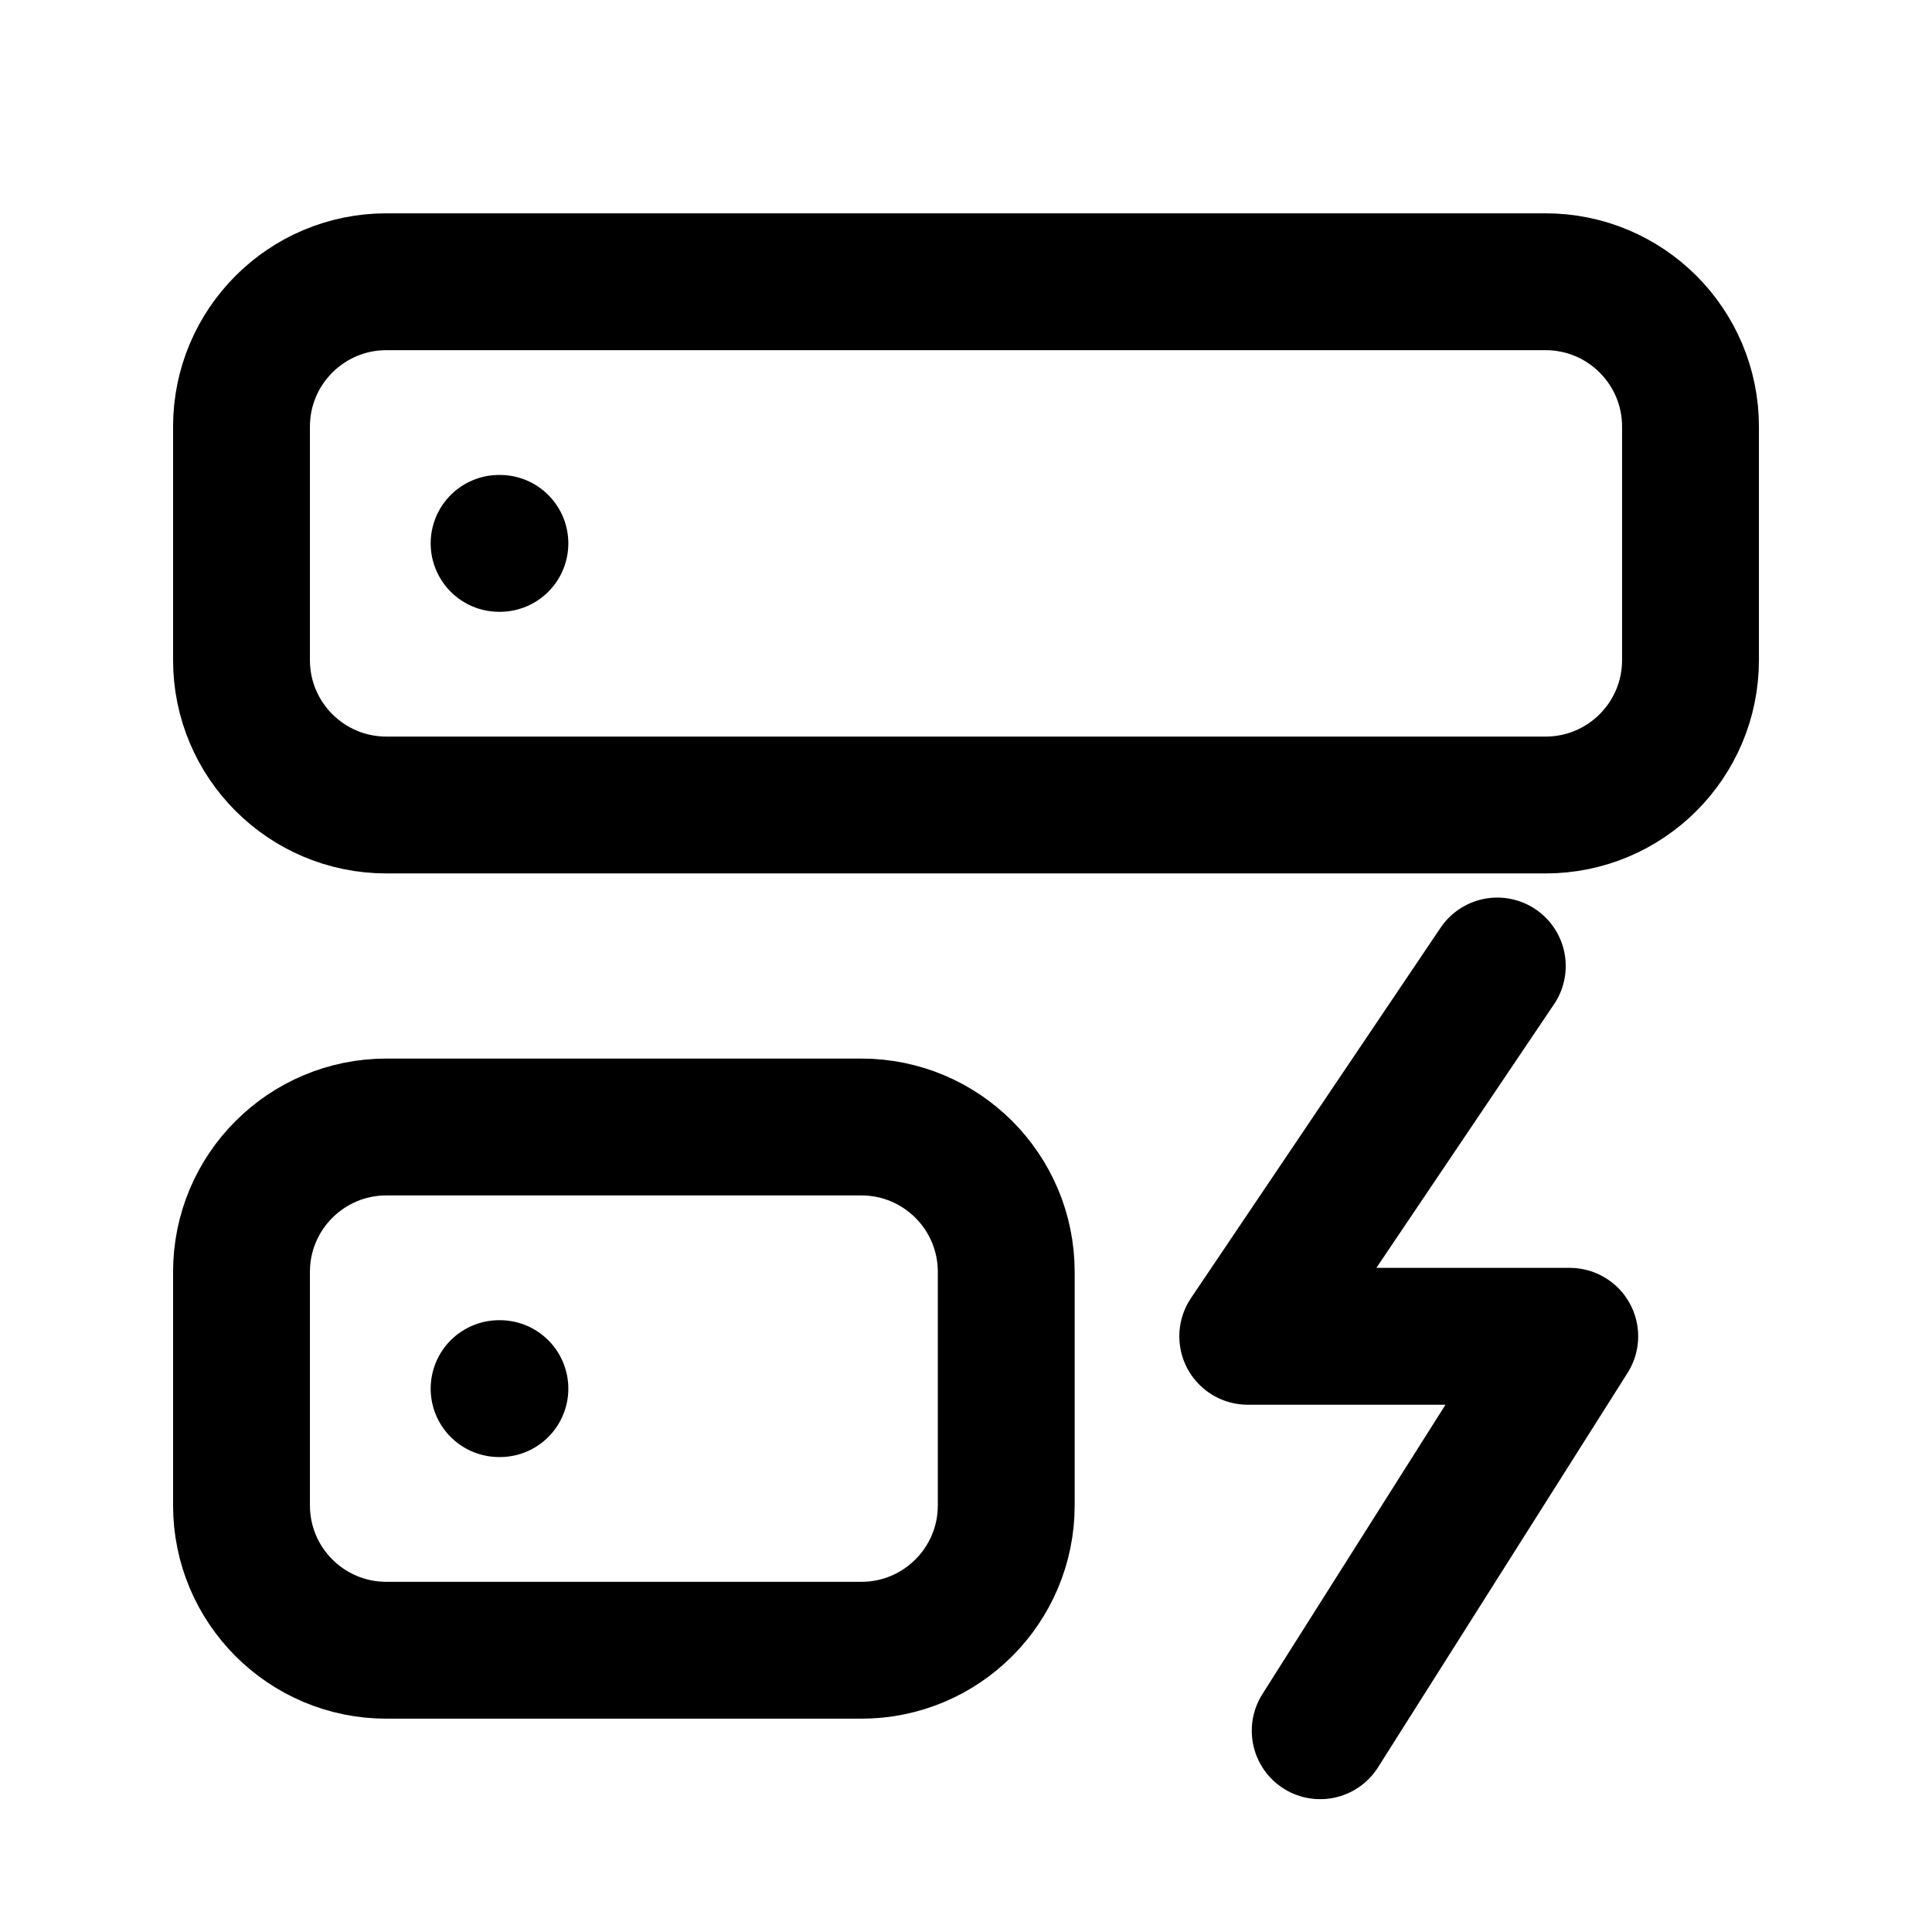
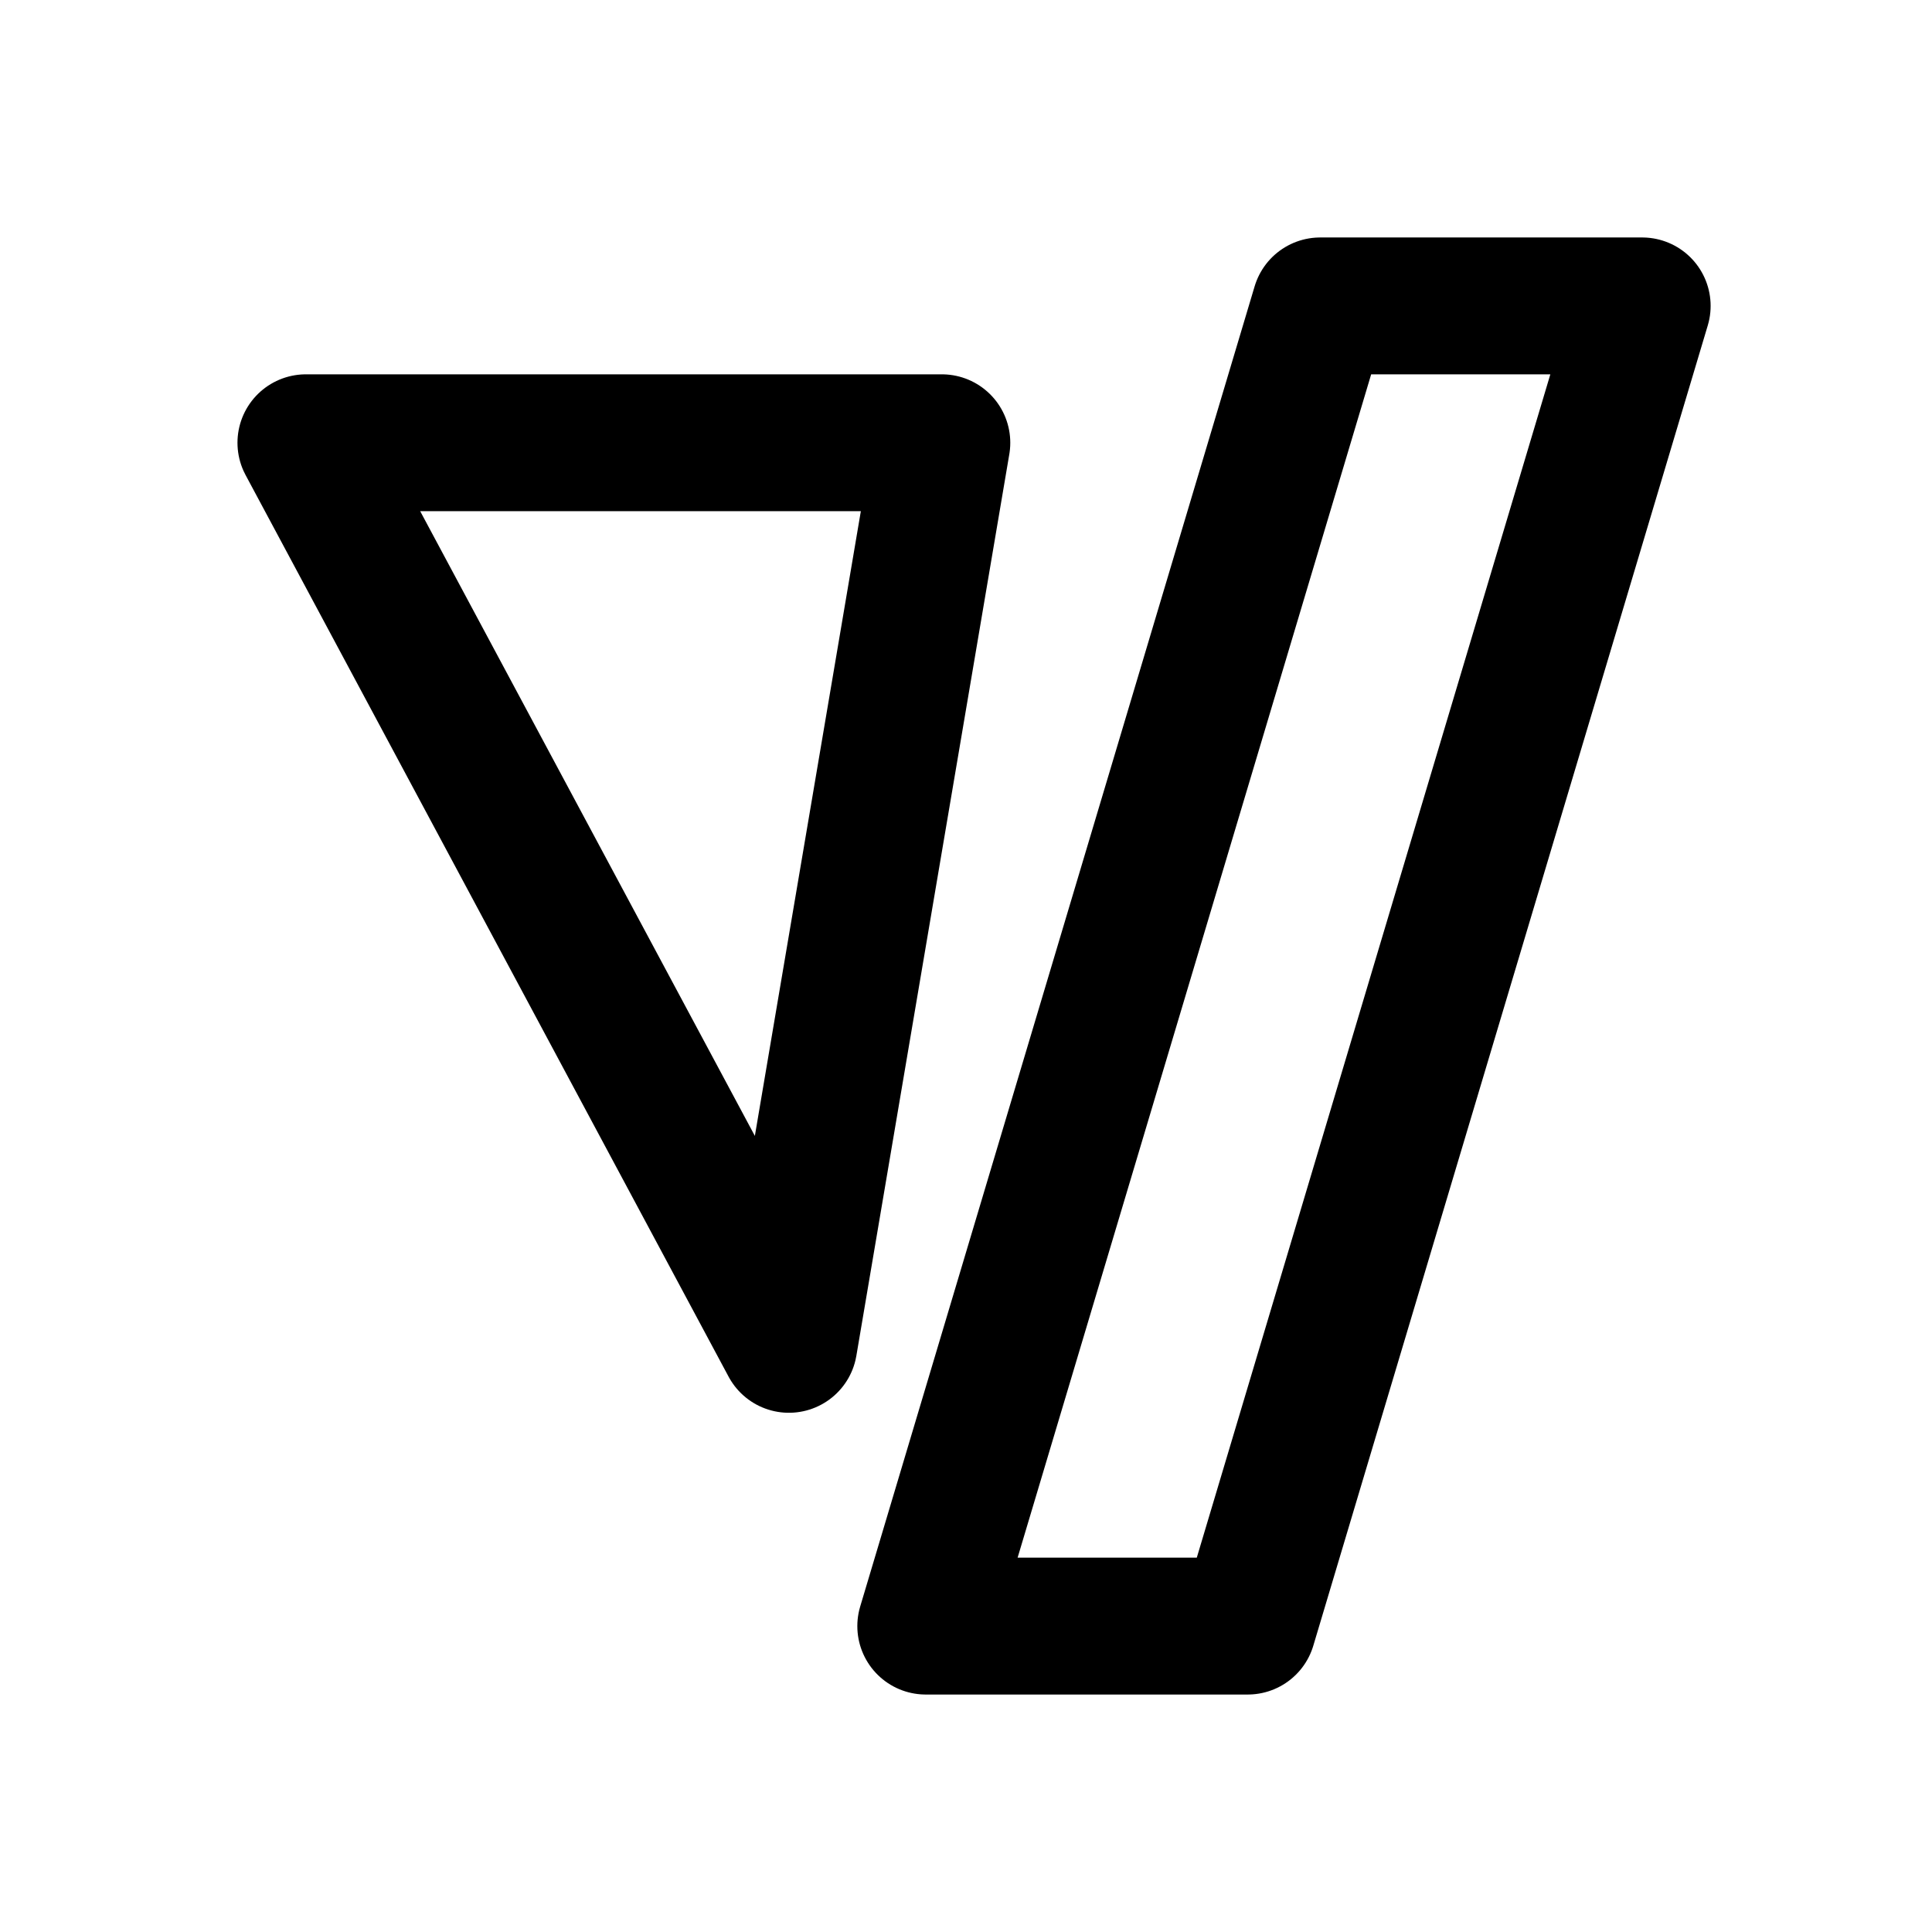
<svg xmlns="http://www.w3.org/2000/svg" viewBox="0 0 24 24" fill="none" stroke="currentColor" stroke-width="1.7" stroke-linecap="round" stroke-linejoin="round">
-   <rect x="3" y="3.5" width="18" height="6.5" rx="1.8" />
-   <rect x="3" y="14" width="9.5" height="6.5" rx="1.8" />
-   <path d="M6.2 6.75h.01" />
-   <path d="M6.2 17.25h.01" />
-   <path d="m18.6 12-3.1 4.6h4L16.4 21.5" />
+   <path d="M3.8 5.5h7.9l-1.9 11.2z" />
+   <path d="M16.4 3.8h4l-4.9 16.4h-4z" />
</svg>
